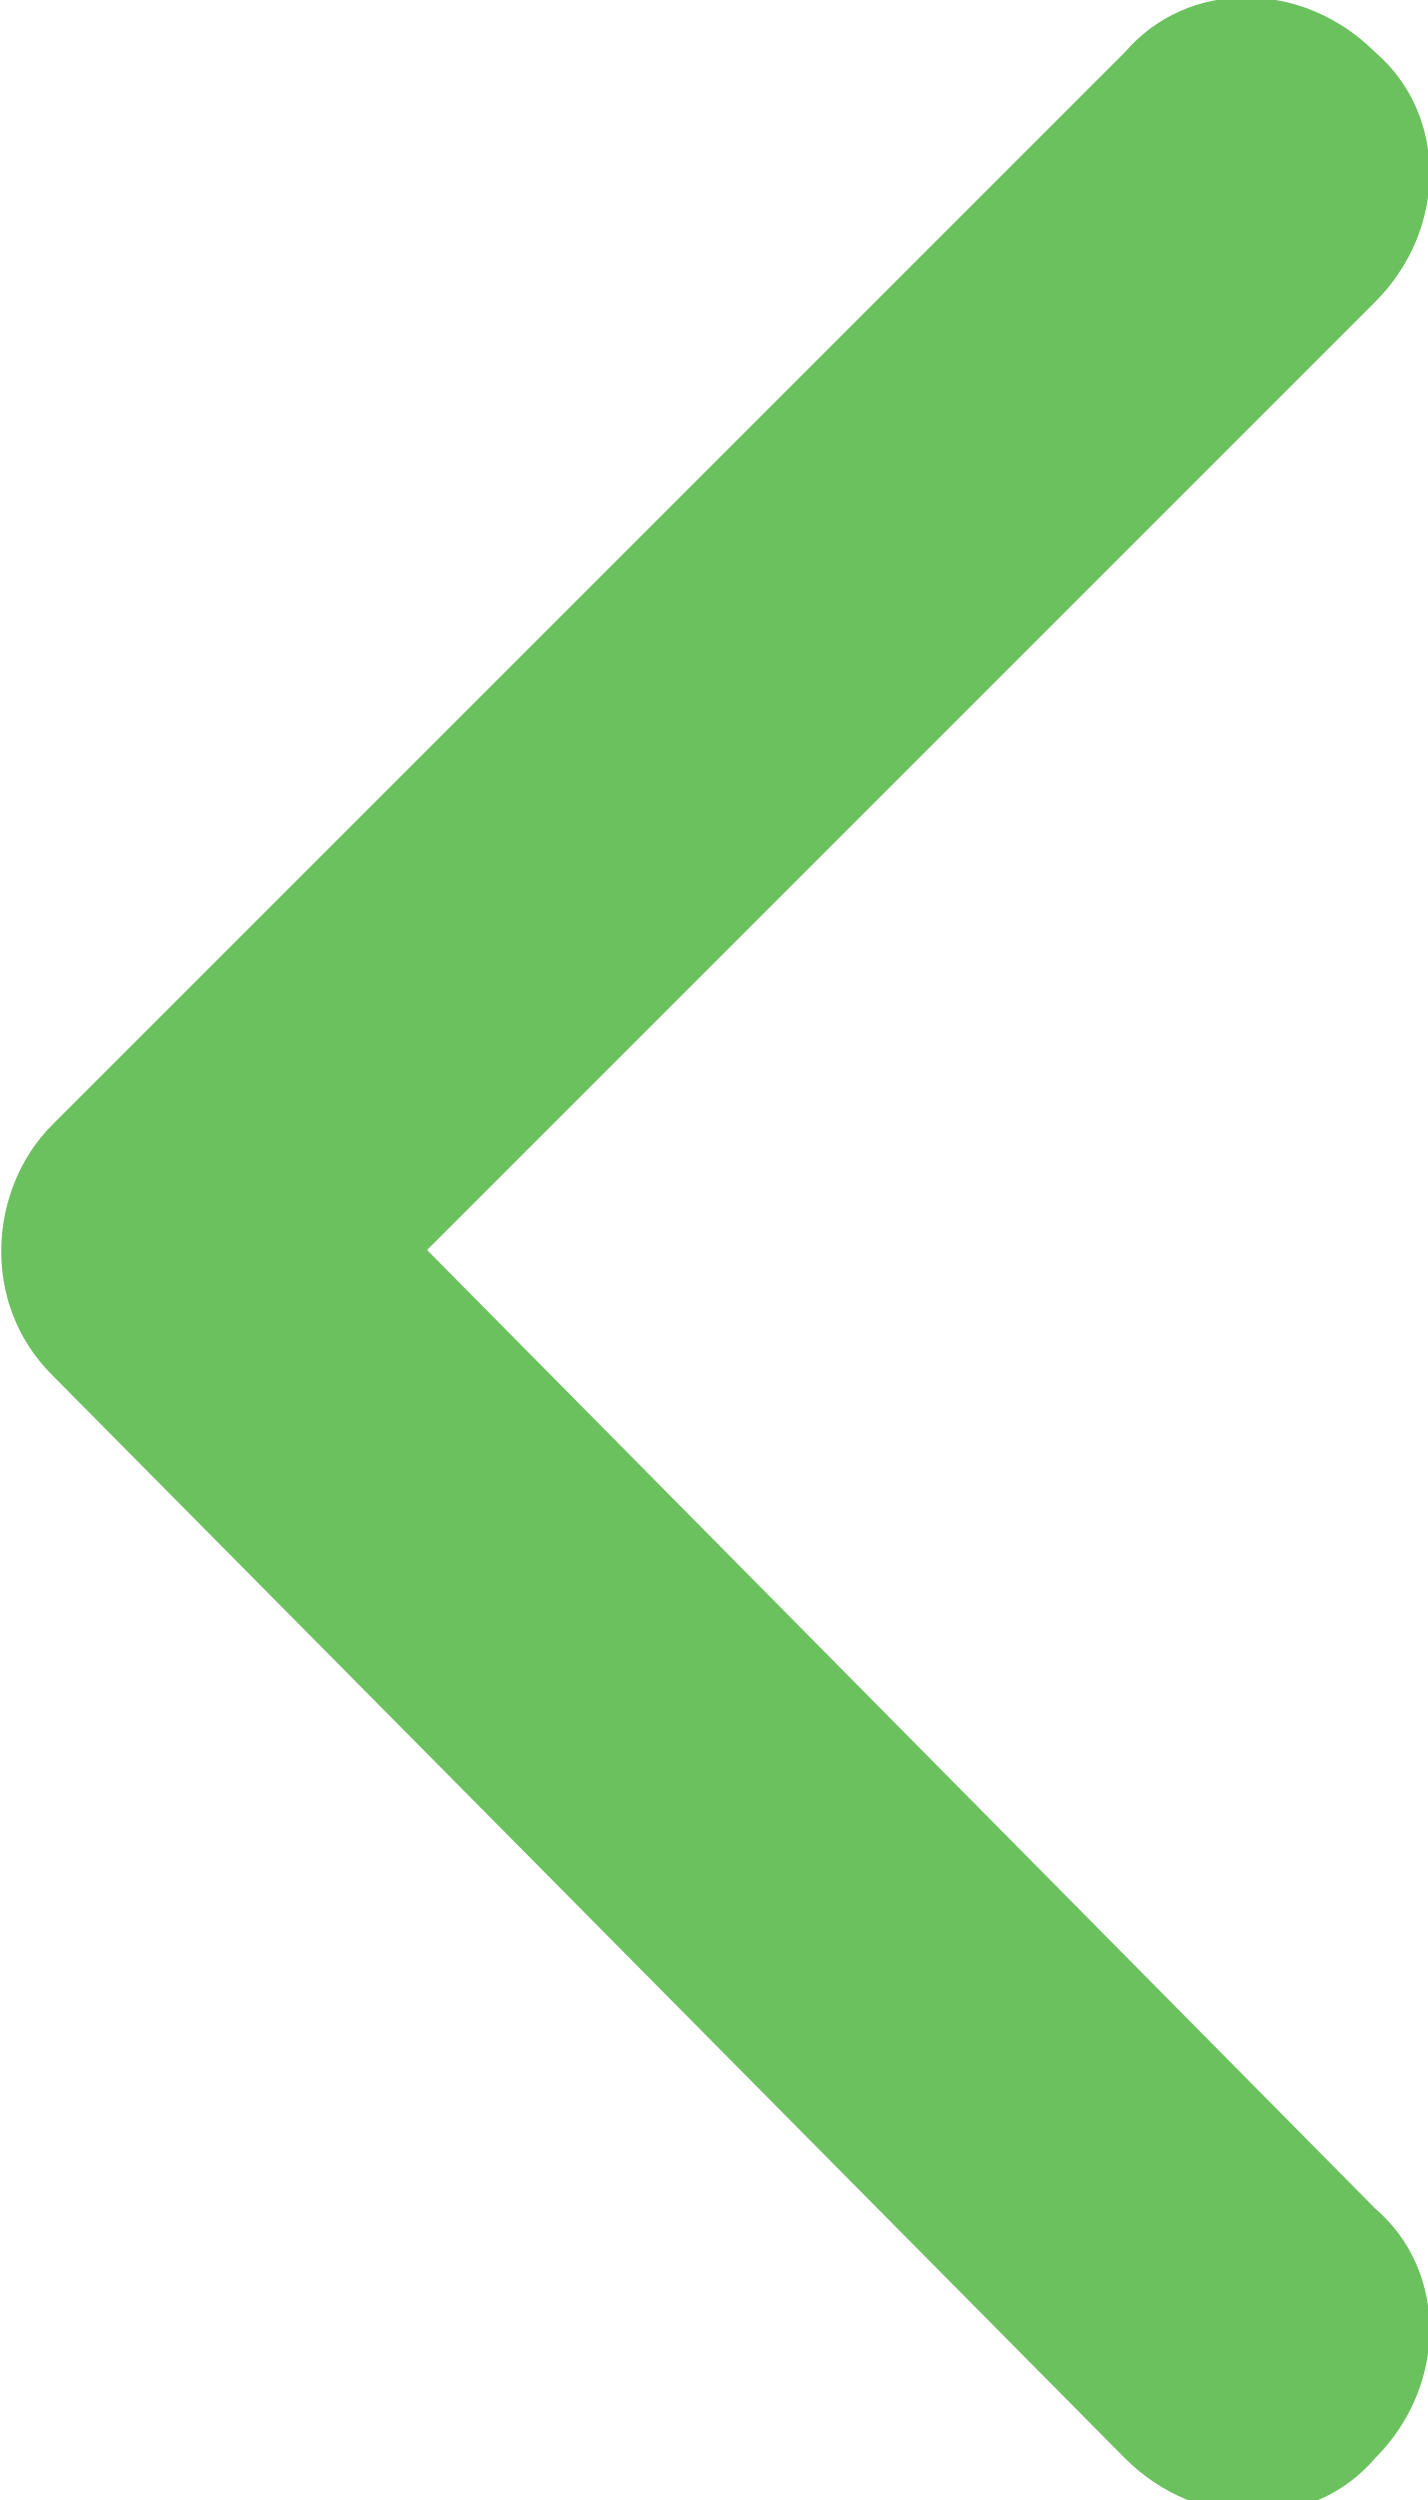
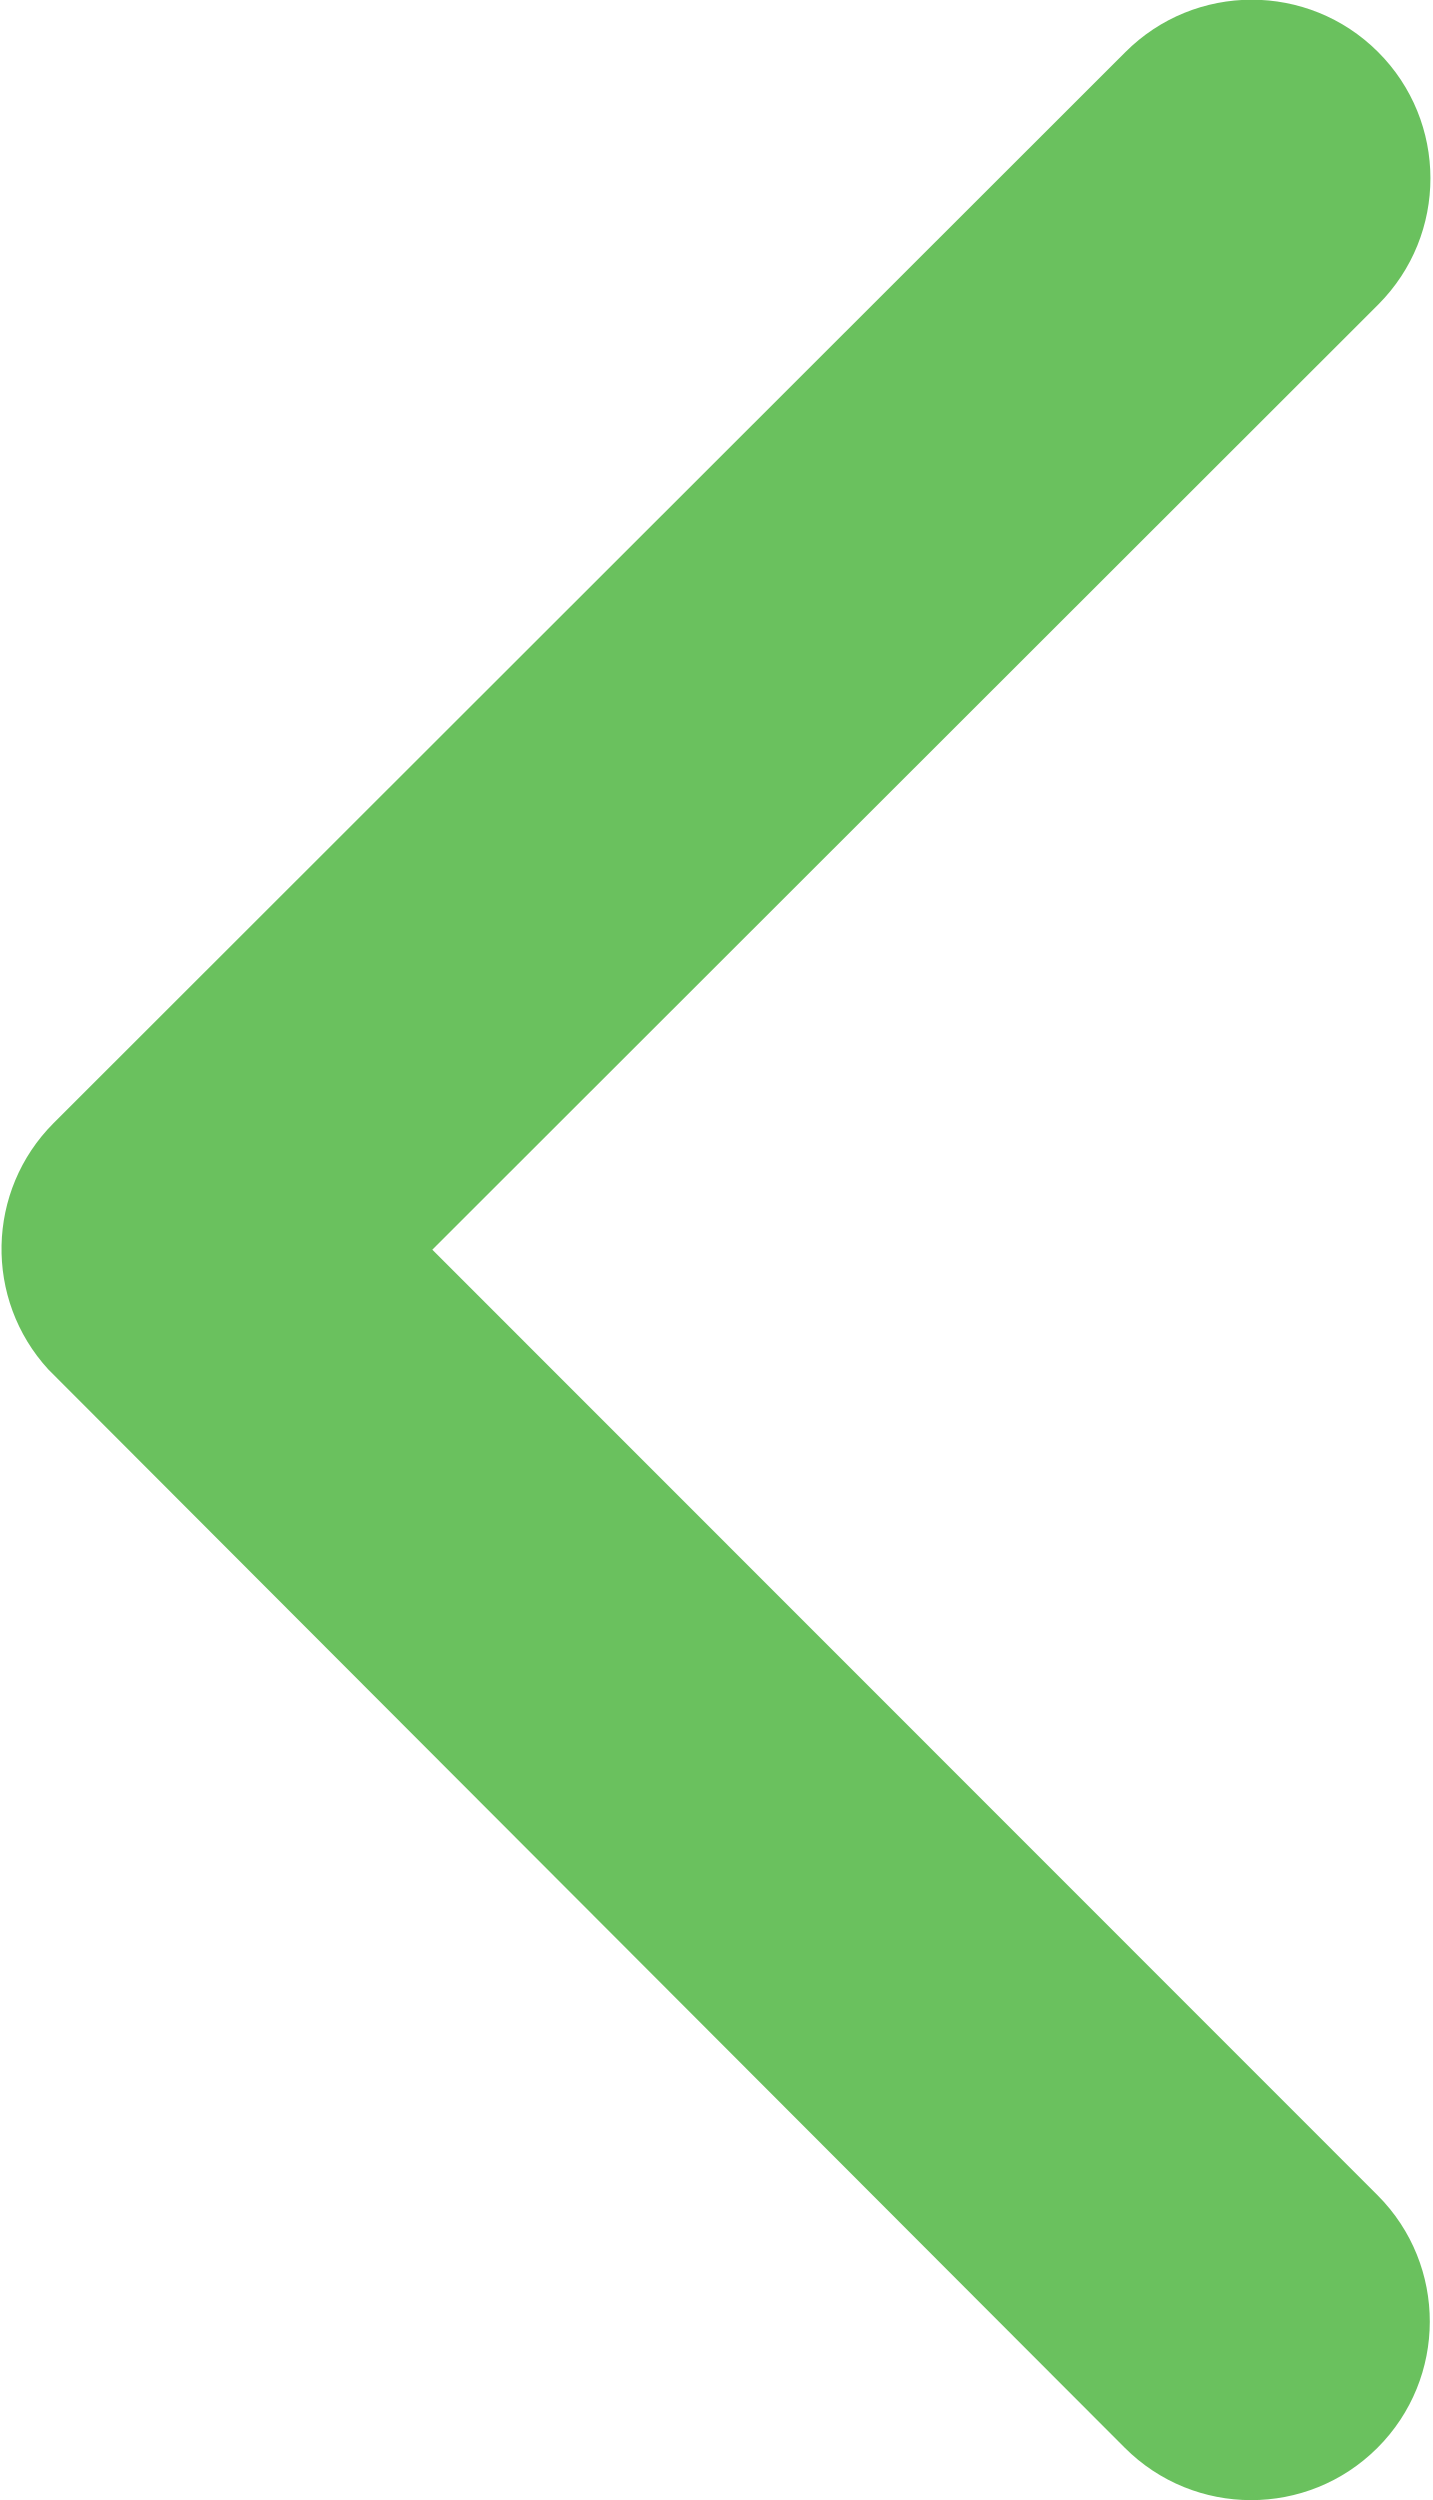
- <svg xmlns="http://www.w3.org/2000/svg" id="Layer_1" data-name="Layer 1" version="1.1" viewBox="0 0 13.7 24">
-   <defs>
-     <style>
-       .cls-1 {
-         fill: #6ac15e;
-         stroke-width: 0px;
-       }
-     </style>
-   </defs>
-   <path id="Icon_ionic-ios-arrow-back" data-name="Icon ionic-ios-arrow-back" class="cls-1" d="M4.1,12L13.2,2.9c.7-.7.7-1.8,0-2.4-.7-.7-1.8-.7-2.4,0h0L.5,10.8c-.6.6-.7,1.7,0,2.4l10.3,10.4c.7.7,1.8.7,2.4,0,.7-.7.7-1.8,0-2.4h0L4.1,12Z" />
+ <svg xmlns="http://www.w3.org/2000/svg" width="13.75" height="24" viewBox="0 0 9.147 16">
+   <path id="Icon_ionic-ios-arrow-back" data-name="Icon ionic-ios-arrow-back" d="M14.008,14.192l6.054-6.049a1.143,1.143,0,1,0-1.619-1.615l-6.859,6.854a1.141,1.141,0,0,0-.033,1.577l6.888,6.9a1.143,1.143,0,1,0,1.619-1.615Z" transform="translate(-11.251 -6.194)" fill="#6ac15e" />
</svg>
